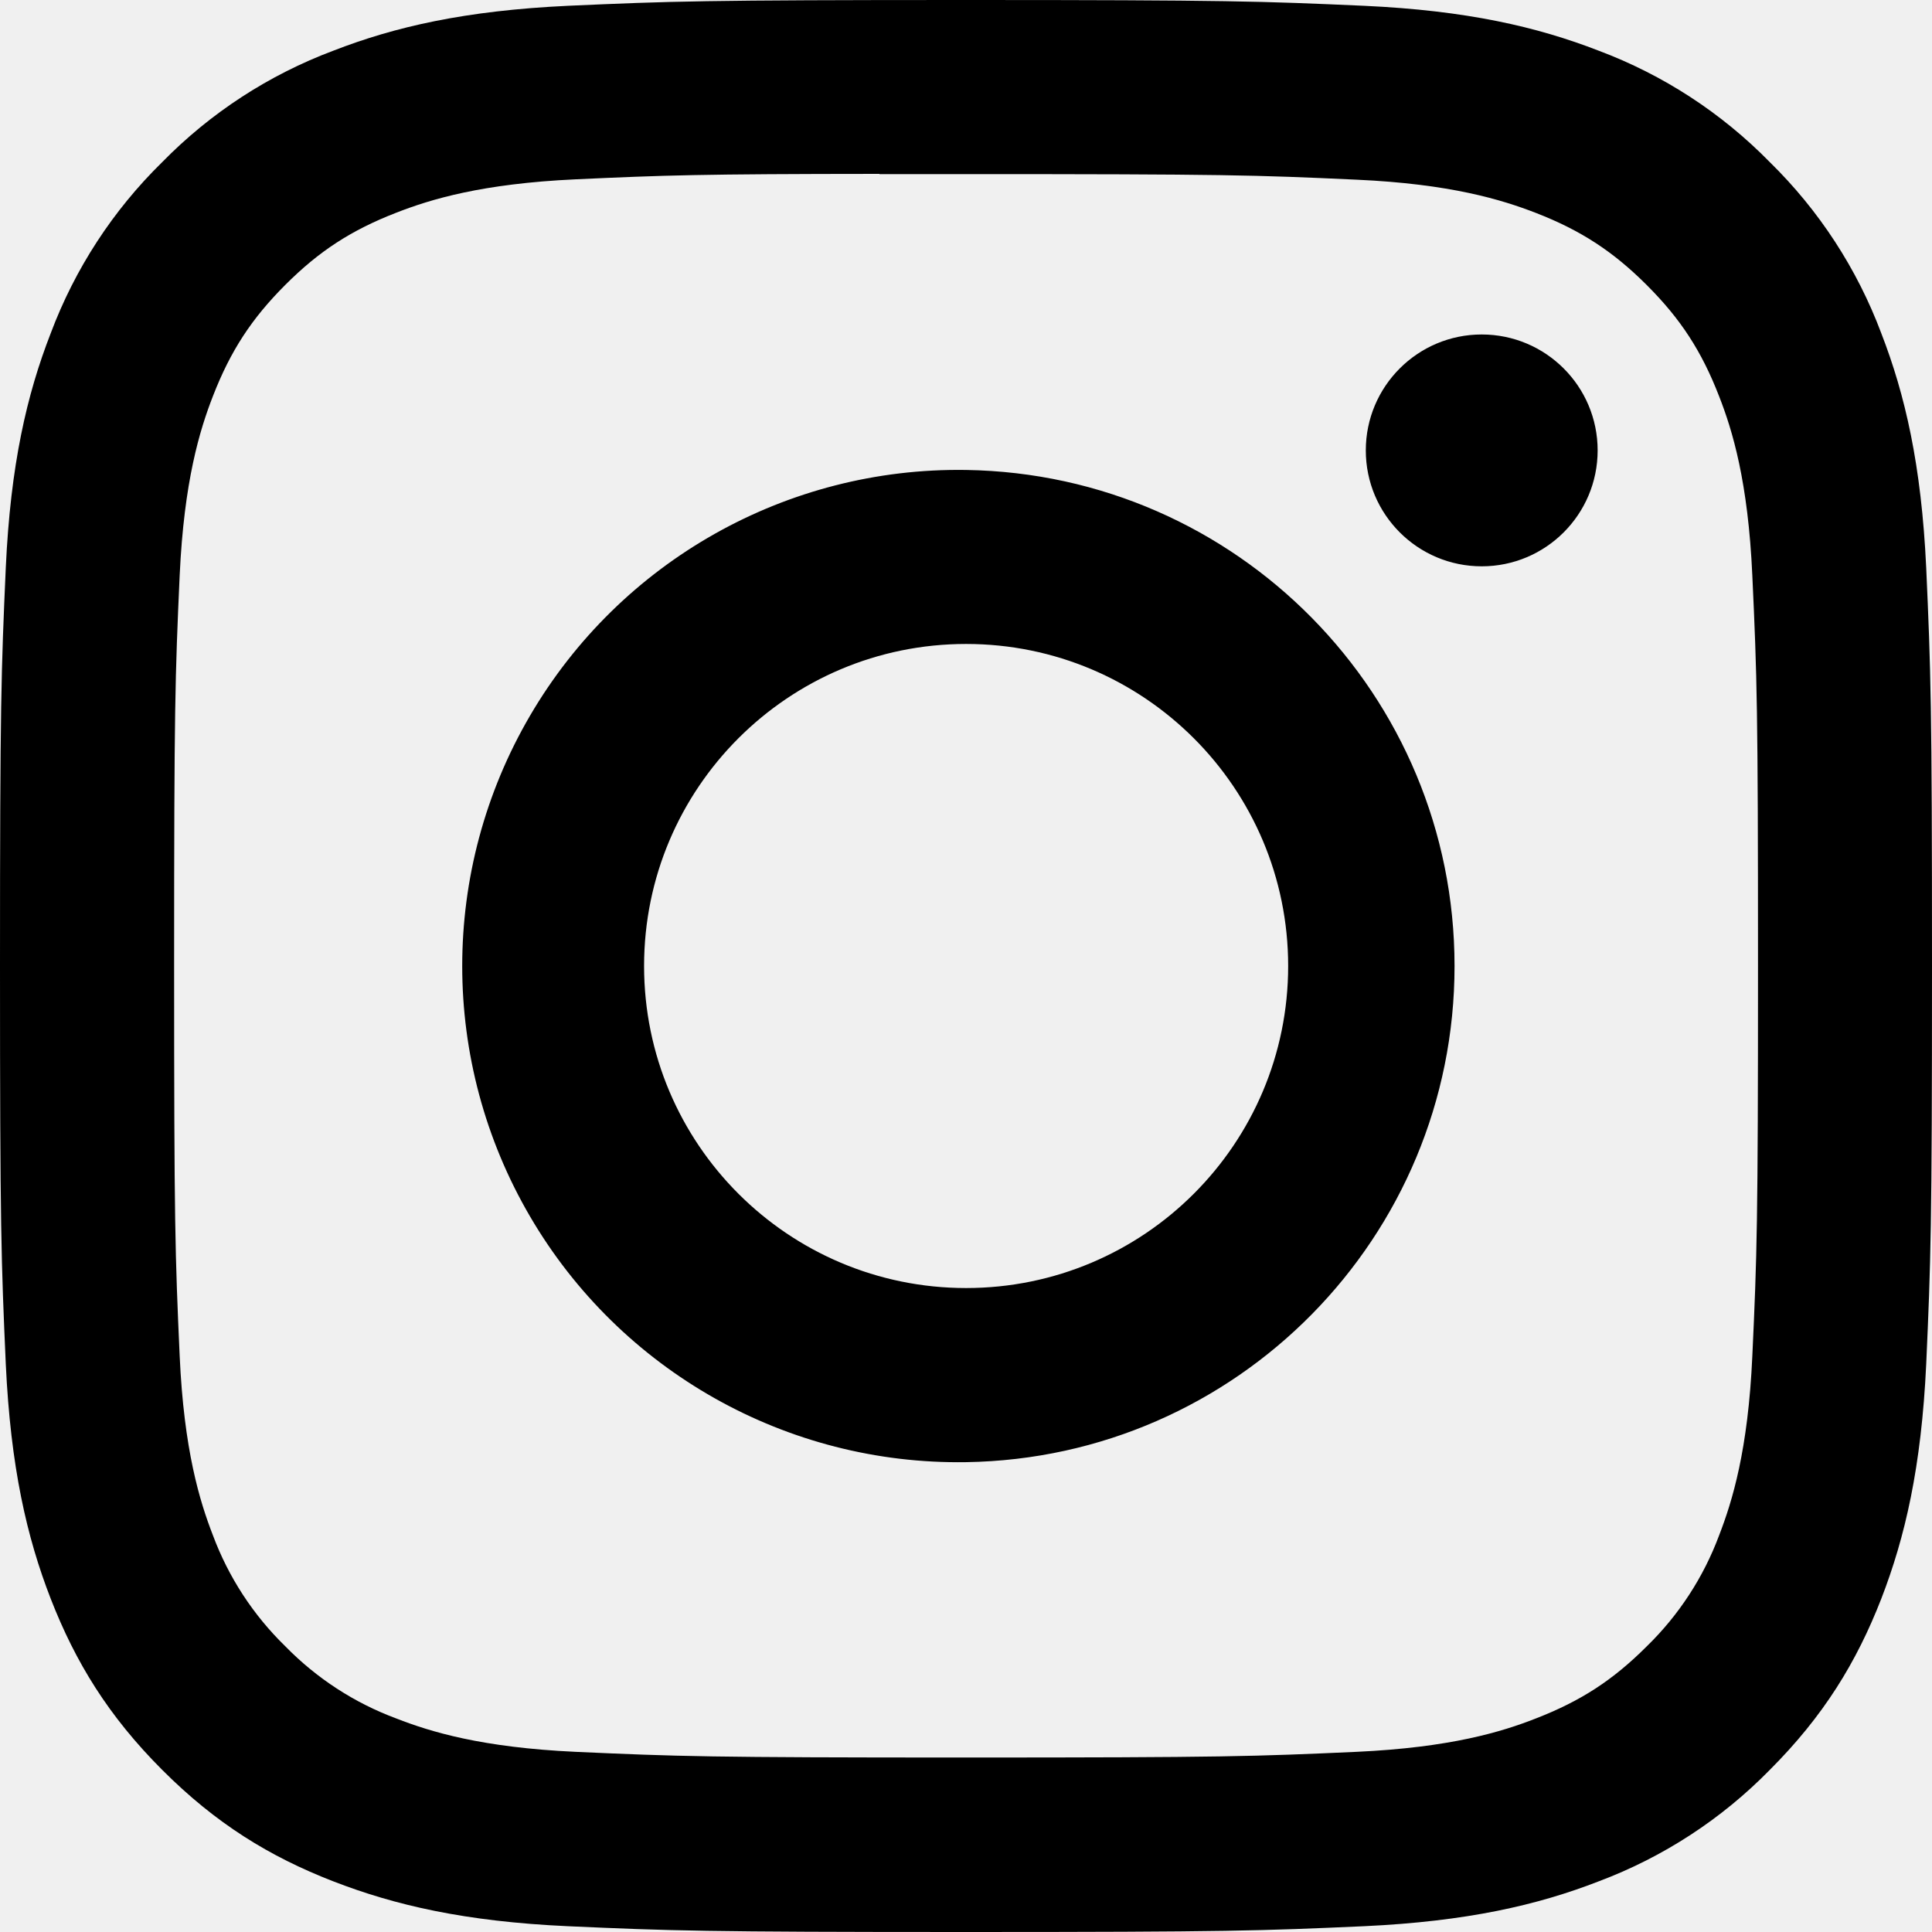
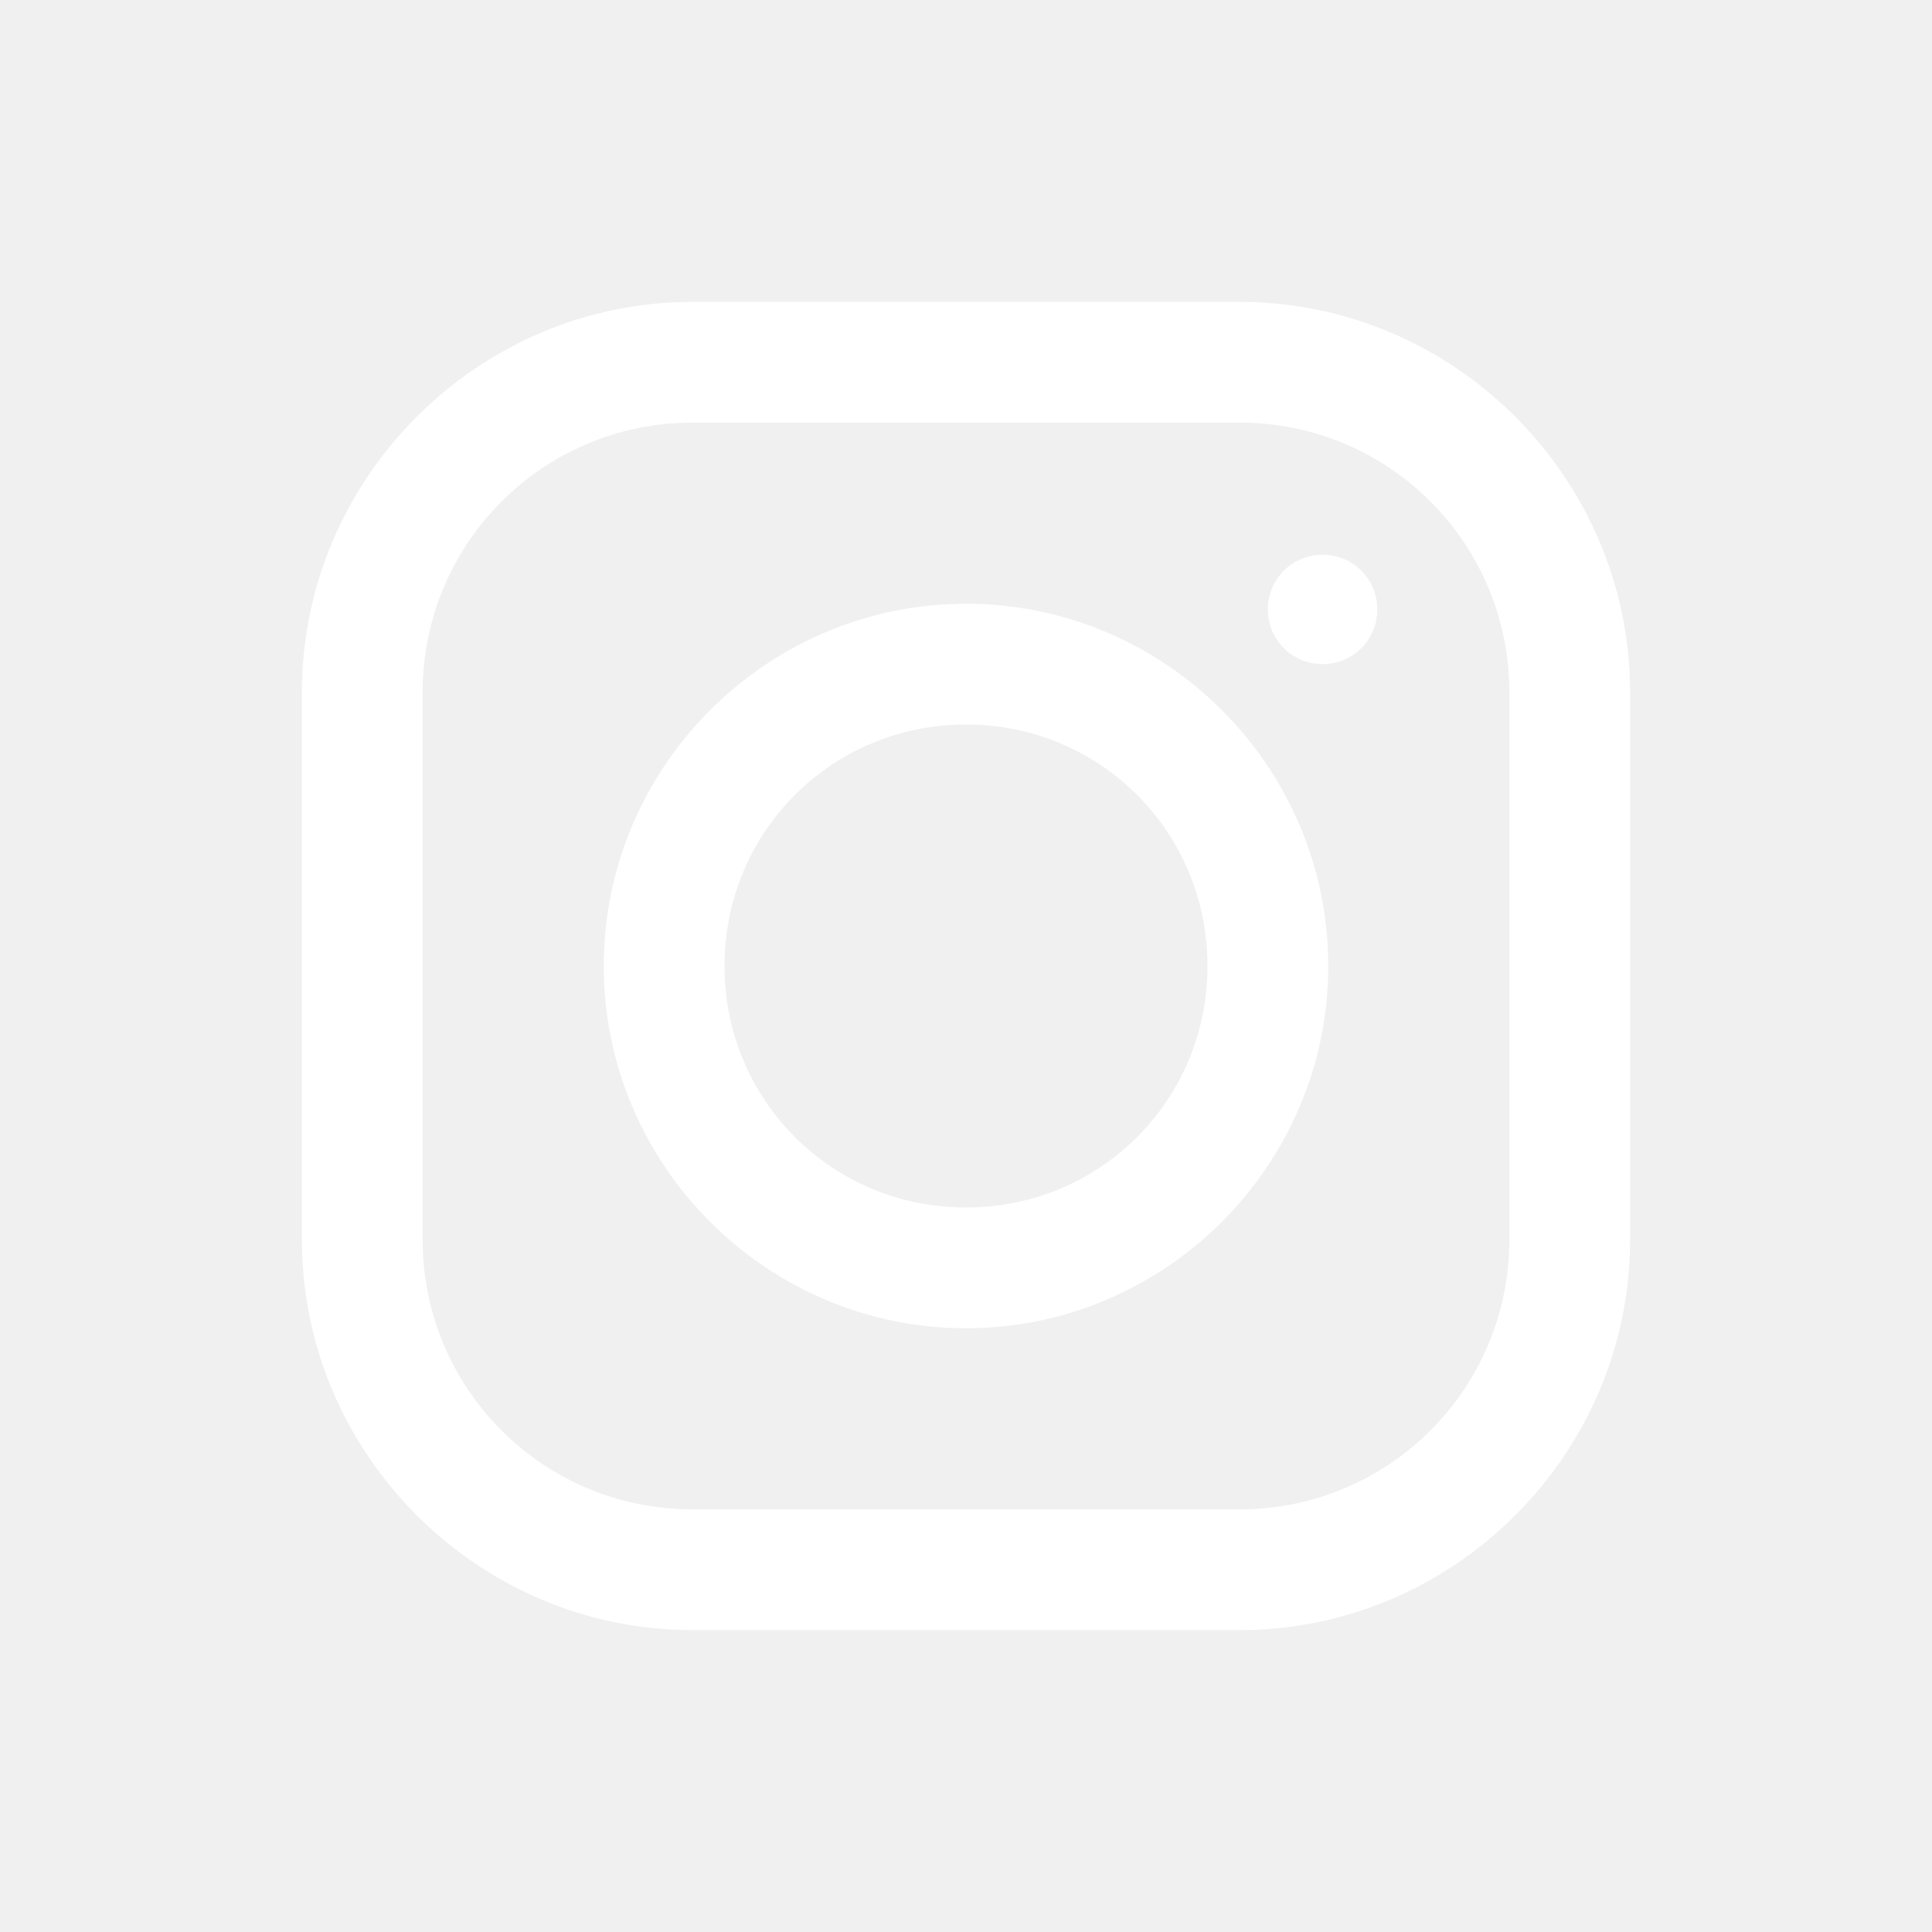
- <svg xmlns="http://www.w3.org/2000/svg" width="16" height="16" fill="currentColor" class="bi bi-instagram" viewBox="0 0 16 16">
-   <path d="M8 0C5.829 0 5.556.01 4.703.048 3.85.088 3.269.222 2.76.42a3.9 3.9 0 0 0-1.417.923A3.9 3.9 0 0 0 .42 2.76C.222 3.268.087 3.85.048 4.7.01 5.555 0 5.827 0 8.001c0 2.172.01 2.444.048 3.297.04.852.174 1.433.372 1.942.205.526.478.972.923 1.417.444.445.89.719 1.416.923.51.198 1.09.333 1.942.372C5.555 15.99 5.827 16 8 16s2.444-.01 3.298-.048c.851-.04 1.434-.174 1.943-.372a3.9 3.9 0 0 0 1.416-.923c.445-.445.718-.891.923-1.417.197-.509.332-1.09.372-1.942C15.99 10.445 16 10.173 16 8s-.01-2.445-.048-3.299c-.04-.851-.175-1.433-.372-1.941a3.9 3.9 0 0 0-.923-1.417A3.9 3.9 0 0 0 13.24.42c-.51-.198-1.092-.333-1.943-.372C10.443.01 10.172 0 7.998 0zm-.717 1.442h.718c2.136 0 2.389.007 3.232.046.78.035 1.204.166 1.486.275.373.145.64.319.92.599s.453.546.598.92c.11.281.24.705.275 1.485.039.843.047 1.096.047 3.231s-.008 2.389-.047 3.232c-.035.78-.166 1.203-.275 1.485a2.5 2.5 0 0 1-.599.919c-.28.28-.546.453-.92.598-.28.11-.704.24-1.485.276-.843.038-1.096.047-3.232.047s-2.39-.009-3.233-.047c-.78-.036-1.203-.166-1.485-.276a2.5 2.5 0 0 1-.92-.598 2.5 2.5 0 0 1-.6-.92c-.109-.281-.24-.705-.275-1.485-.038-.843-.046-1.096-.046-3.233s.008-2.388.046-3.231c.036-.78.166-1.204.276-1.486.145-.373.319-.64.599-.92s.546-.453.92-.598c.282-.11.705-.24 1.485-.276.738-.034 1.024-.044 2.515-.045zm4.988 1.328a.96.96 0 1 0 0 1.92.96.96 0 0 0 0-1.92m-4.27 1.122a4.109 4.109 0 1 0 0 8.217 4.109 4.109 0 0 0 0-8.217m0 1.441a2.667 2.667 0 1 1 0 5.334 2.667 2.667 0 0 1 0-5.334" />
+ <svg xmlns="http://www.w3.org/2000/svg" fill="#FFFFFF" viewBox="0 0 32 32" width="128px" height="128px">
+   <path d="M 11.469 5 C 7.918 5 5 7.914 5 11.469 L 5 20.531 C 5 24.082 7.914 27 11.469 27 L 20.531 27 C 24.082 27 27 24.086 27 20.531 L 27 11.469 C 27 7.918 24.086 5 20.531 5 Z M 11.469 7 L 20.531 7 C 23.004 7 25 8.996 25 11.469 L 25 20.531 C 25 23.004 23.004 25 20.531 25 L 11.469 25 C 8.996 25 7 23.004 7 20.531 L 7 11.469 C 7 8.996 8.996 7 11.469 7 Z M 21.906 9.188 C 21.402 9.188 21 9.59 21 10.094 C 21 10.598 21.402 11 21.906 11 C 22.41 11 22.812 10.598 22.812 10.094 C 22.812 9.59 22.41 9.188 21.906 9.188 Z M 16 10 C 12.699 10 10 12.699 10 16 C 10 19.301 12.699 22 16 22 C 19.301 22 22 19.301 22 16 C 22 12.699 19.301 10 16 10 Z M 16 12 C 18.223 12 20 13.777 20 16 C 20 18.223 18.223 20 16 20 C 13.777 20 12 18.223 12 16 C 12 13.777 13.777 12 16 12 Z" />
</svg>
